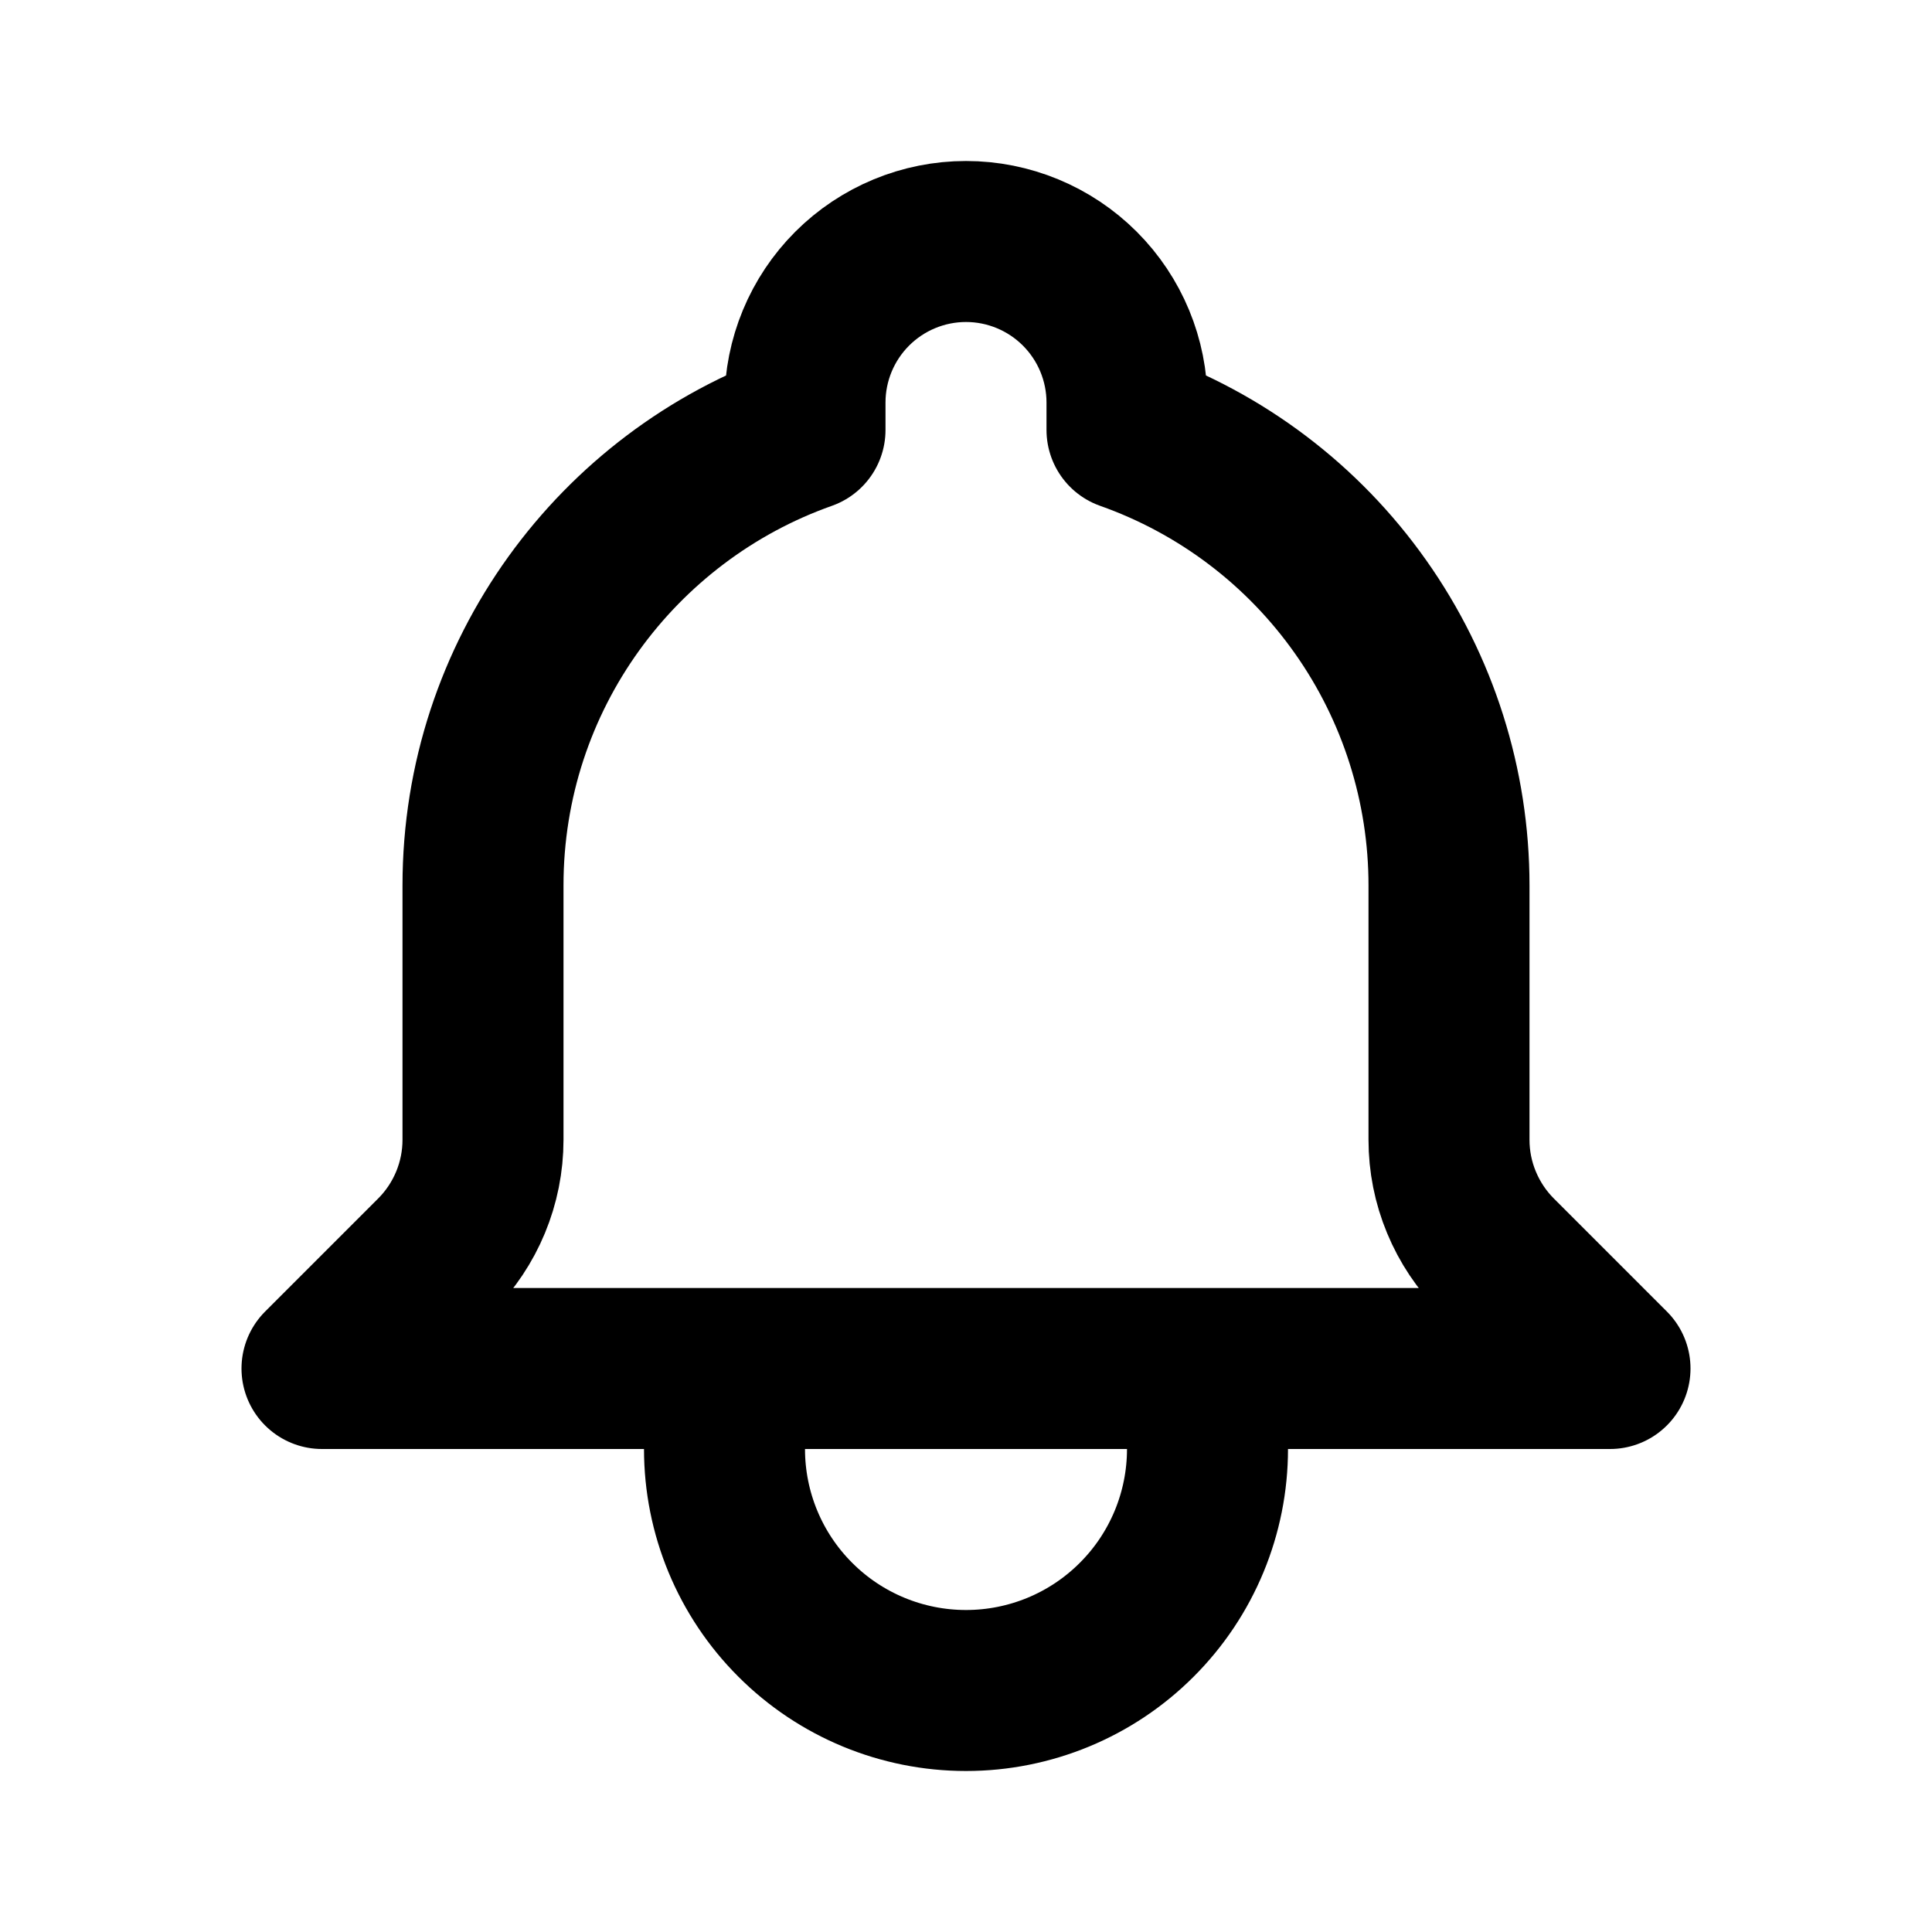
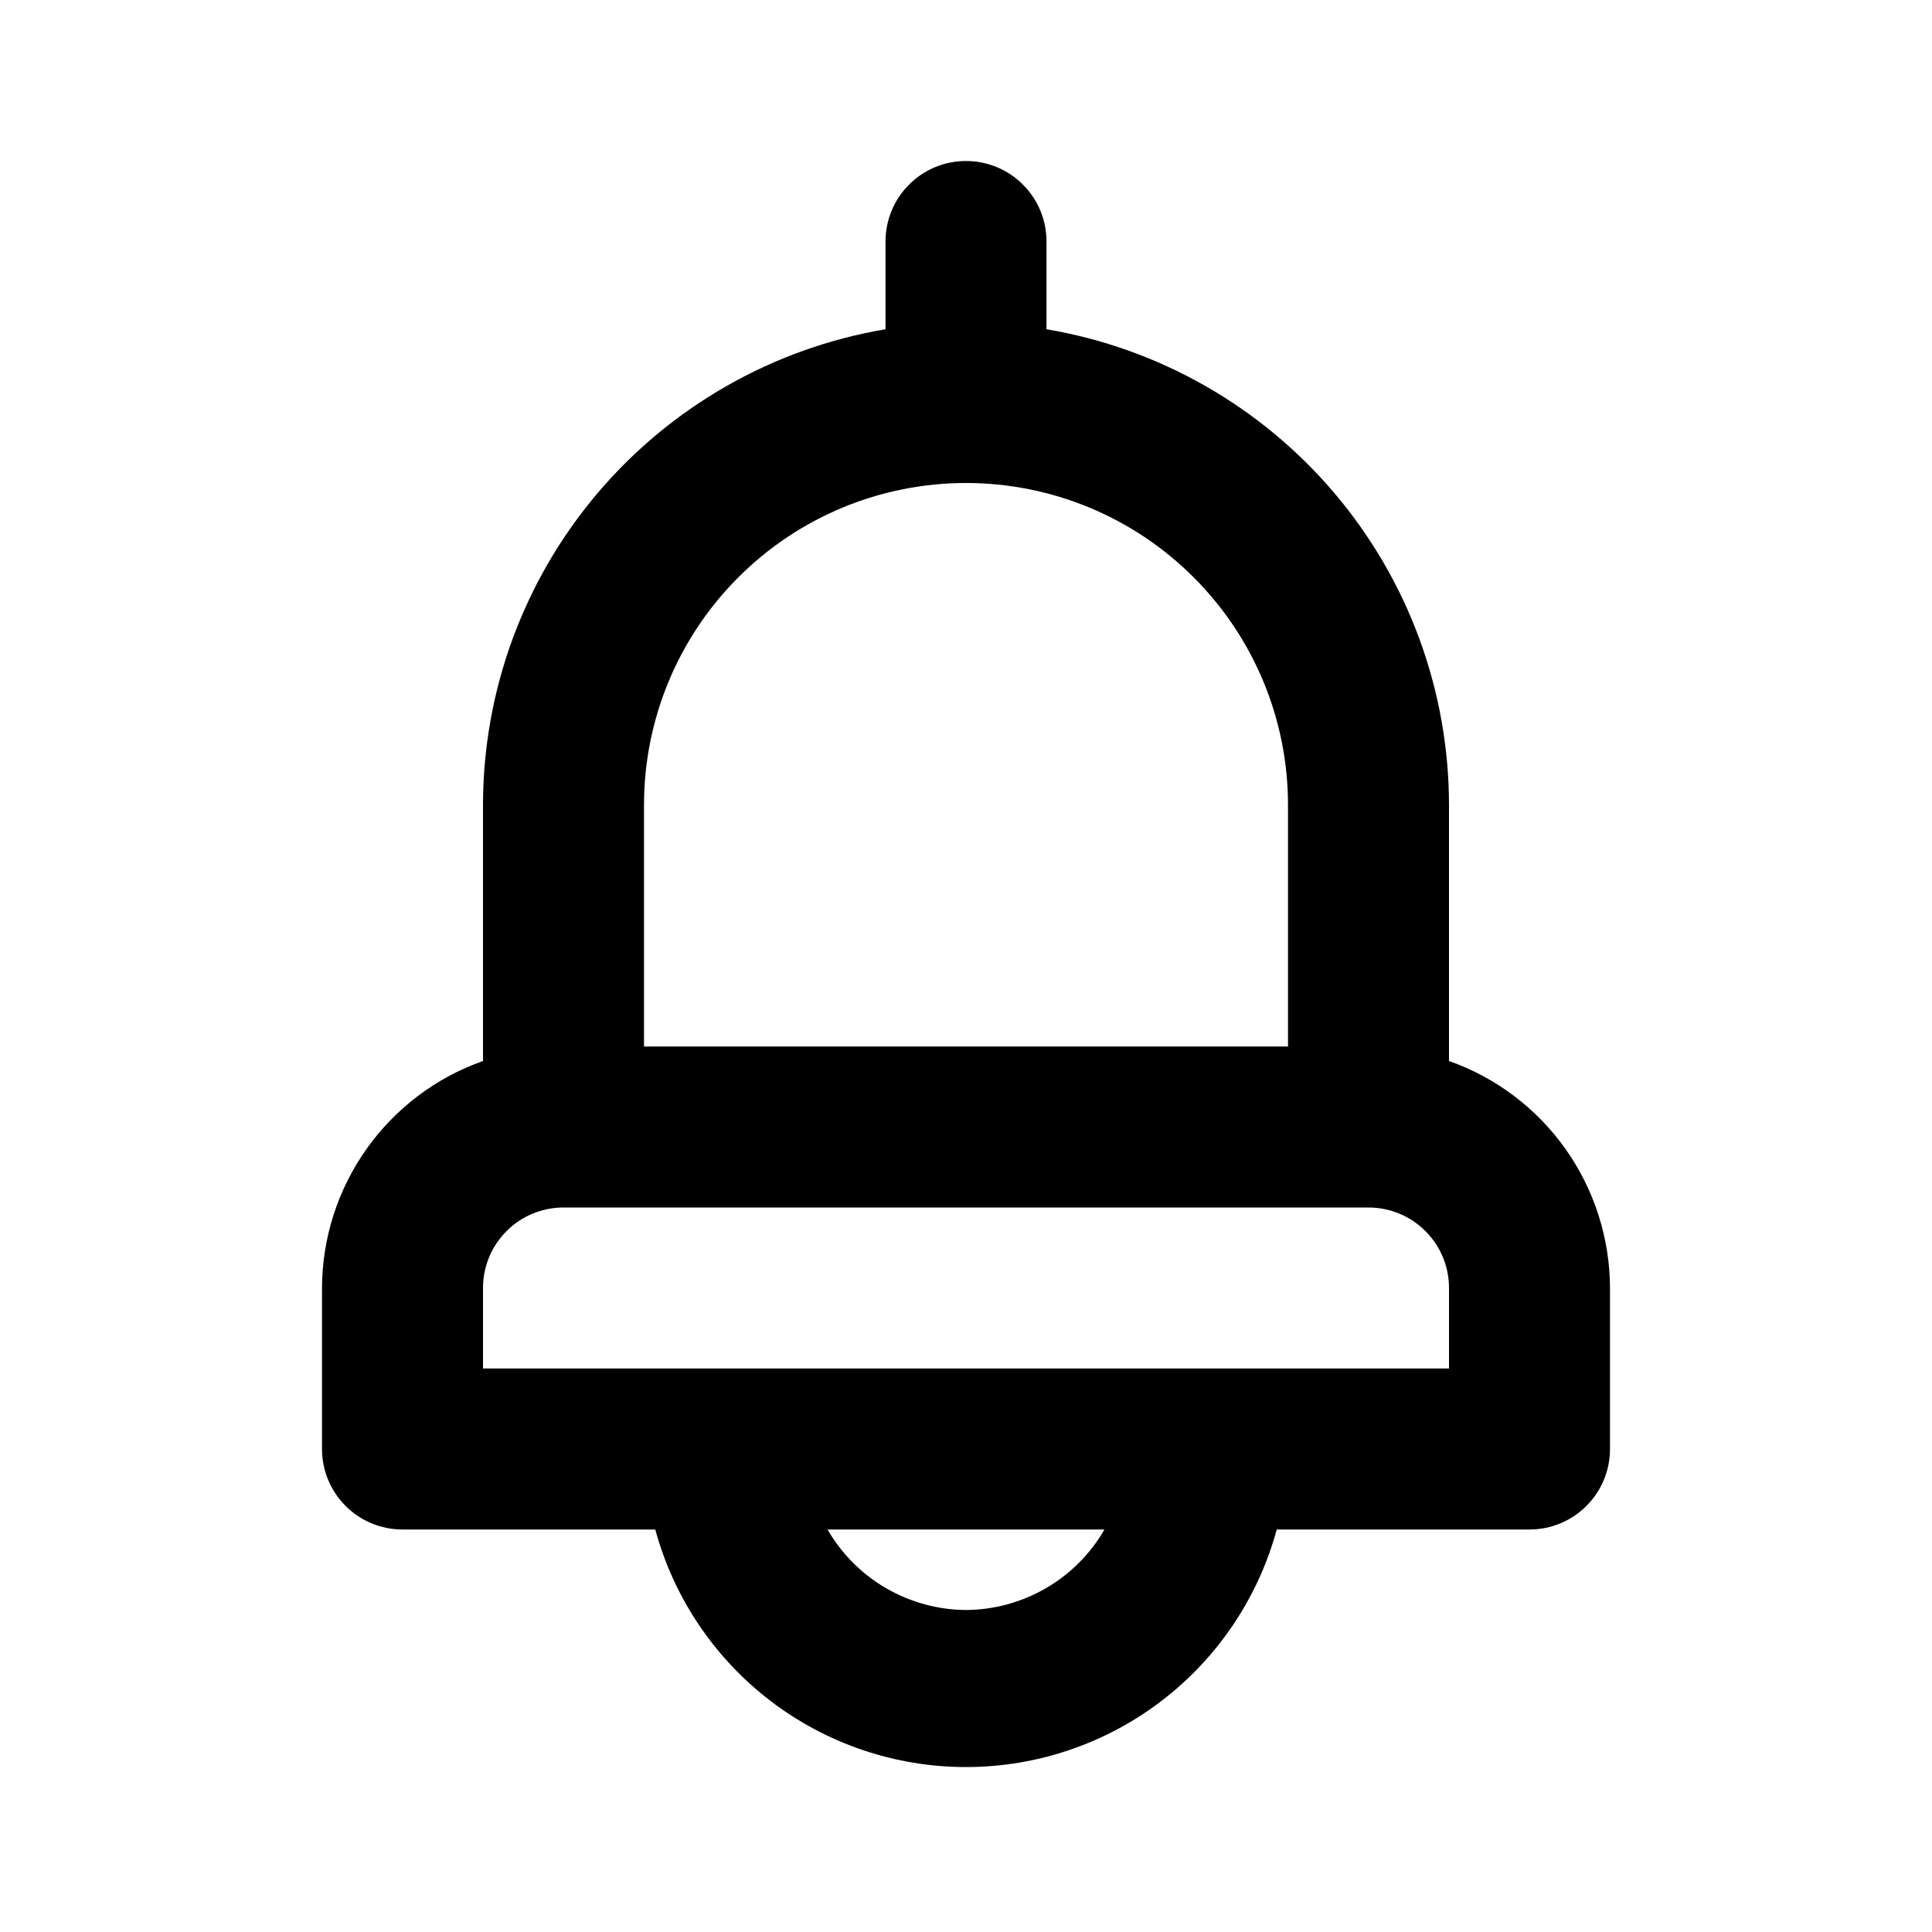
<svg xmlns="http://www.w3.org/2000/svg" width="24" height="24" viewBox="0 0 24 24" fill="none">
-   <path d="M15 17H20L18.595 15.595C18.406 15.406 18.257 15.182 18.155 14.936C18.052 14.689 18 14.425 18 14.158V11C18 9.759 17.616 8.548 16.899 7.535C16.183 6.521 15.17 5.755 14 5.341V5C14 4.47 13.789 3.961 13.414 3.586C13.039 3.211 12.53 3 12 3C11.47 3 10.961 3.211 10.586 3.586C10.211 3.961 10 4.47 10 5V5.341C7.67 6.165 6 8.388 6 11V14.159C6 14.697 5.786 15.214 5.405 15.595L4 17H9M15 17H9M15 17V18C15 18.796 14.684 19.559 14.121 20.121C13.559 20.684 12.796 21 12 21C11.204 21 10.441 20.684 9.879 20.121C9.316 19.559 9 18.796 9 18V17" stroke="currentColor" stroke-width="2" stroke-linecap="round" stroke-linejoin="round" />
+   <path d="M18 13.18V10C17.999 8.583 17.496 7.212 16.581 6.131C15.665 5.049 14.397 4.326 13 4.09V3C13 2.735 12.895 2.48 12.707 2.293C12.52 2.105 12.265 2 12 2C11.735 2 11.48 2.105 11.293 2.293C11.105 2.48 11 2.735 11 3V4.09C9.603 4.326 8.335 5.049 7.419 6.131C6.504 7.212 6.001 8.583 6 10V13.18C5.416 13.386 4.911 13.768 4.553 14.273C4.195 14.778 4.002 15.381 4 16V18C4 18.265 4.105 18.52 4.293 18.707C4.48 18.895 4.735 19 5 19H8.14C8.37 19.847 8.873 20.595 9.571 21.129C10.268 21.662 11.122 21.951 12 21.951C12.878 21.951 13.732 21.662 14.429 21.129C15.127 20.595 15.63 19.847 15.86 19H19C19.265 19 19.52 18.895 19.707 18.707C19.895 18.52 20 18.265 20 18V16C19.998 15.381 19.805 14.778 19.447 14.273C19.089 13.768 18.584 13.386 18 13.18V13.18ZM8 10C8 8.939 8.421 7.922 9.172 7.172C9.922 6.421 10.939 6 12 6C13.061 6 14.078 6.421 14.828 7.172C15.579 7.922 16 8.939 16 10V13H8V10ZM12 20C11.651 19.998 11.309 19.904 11.007 19.729C10.705 19.554 10.454 19.302 10.28 19H13.72C13.546 19.302 13.295 19.554 12.993 19.729C12.691 19.904 12.349 19.998 12 20ZM18 17H6V16C6 15.735 6.105 15.48 6.293 15.293C6.48 15.105 6.735 15 7 15H17C17.265 15 17.52 15.105 17.707 15.293C17.895 15.48 18 15.735 18 16V17Z" fill="currentColor" />
</svg>
